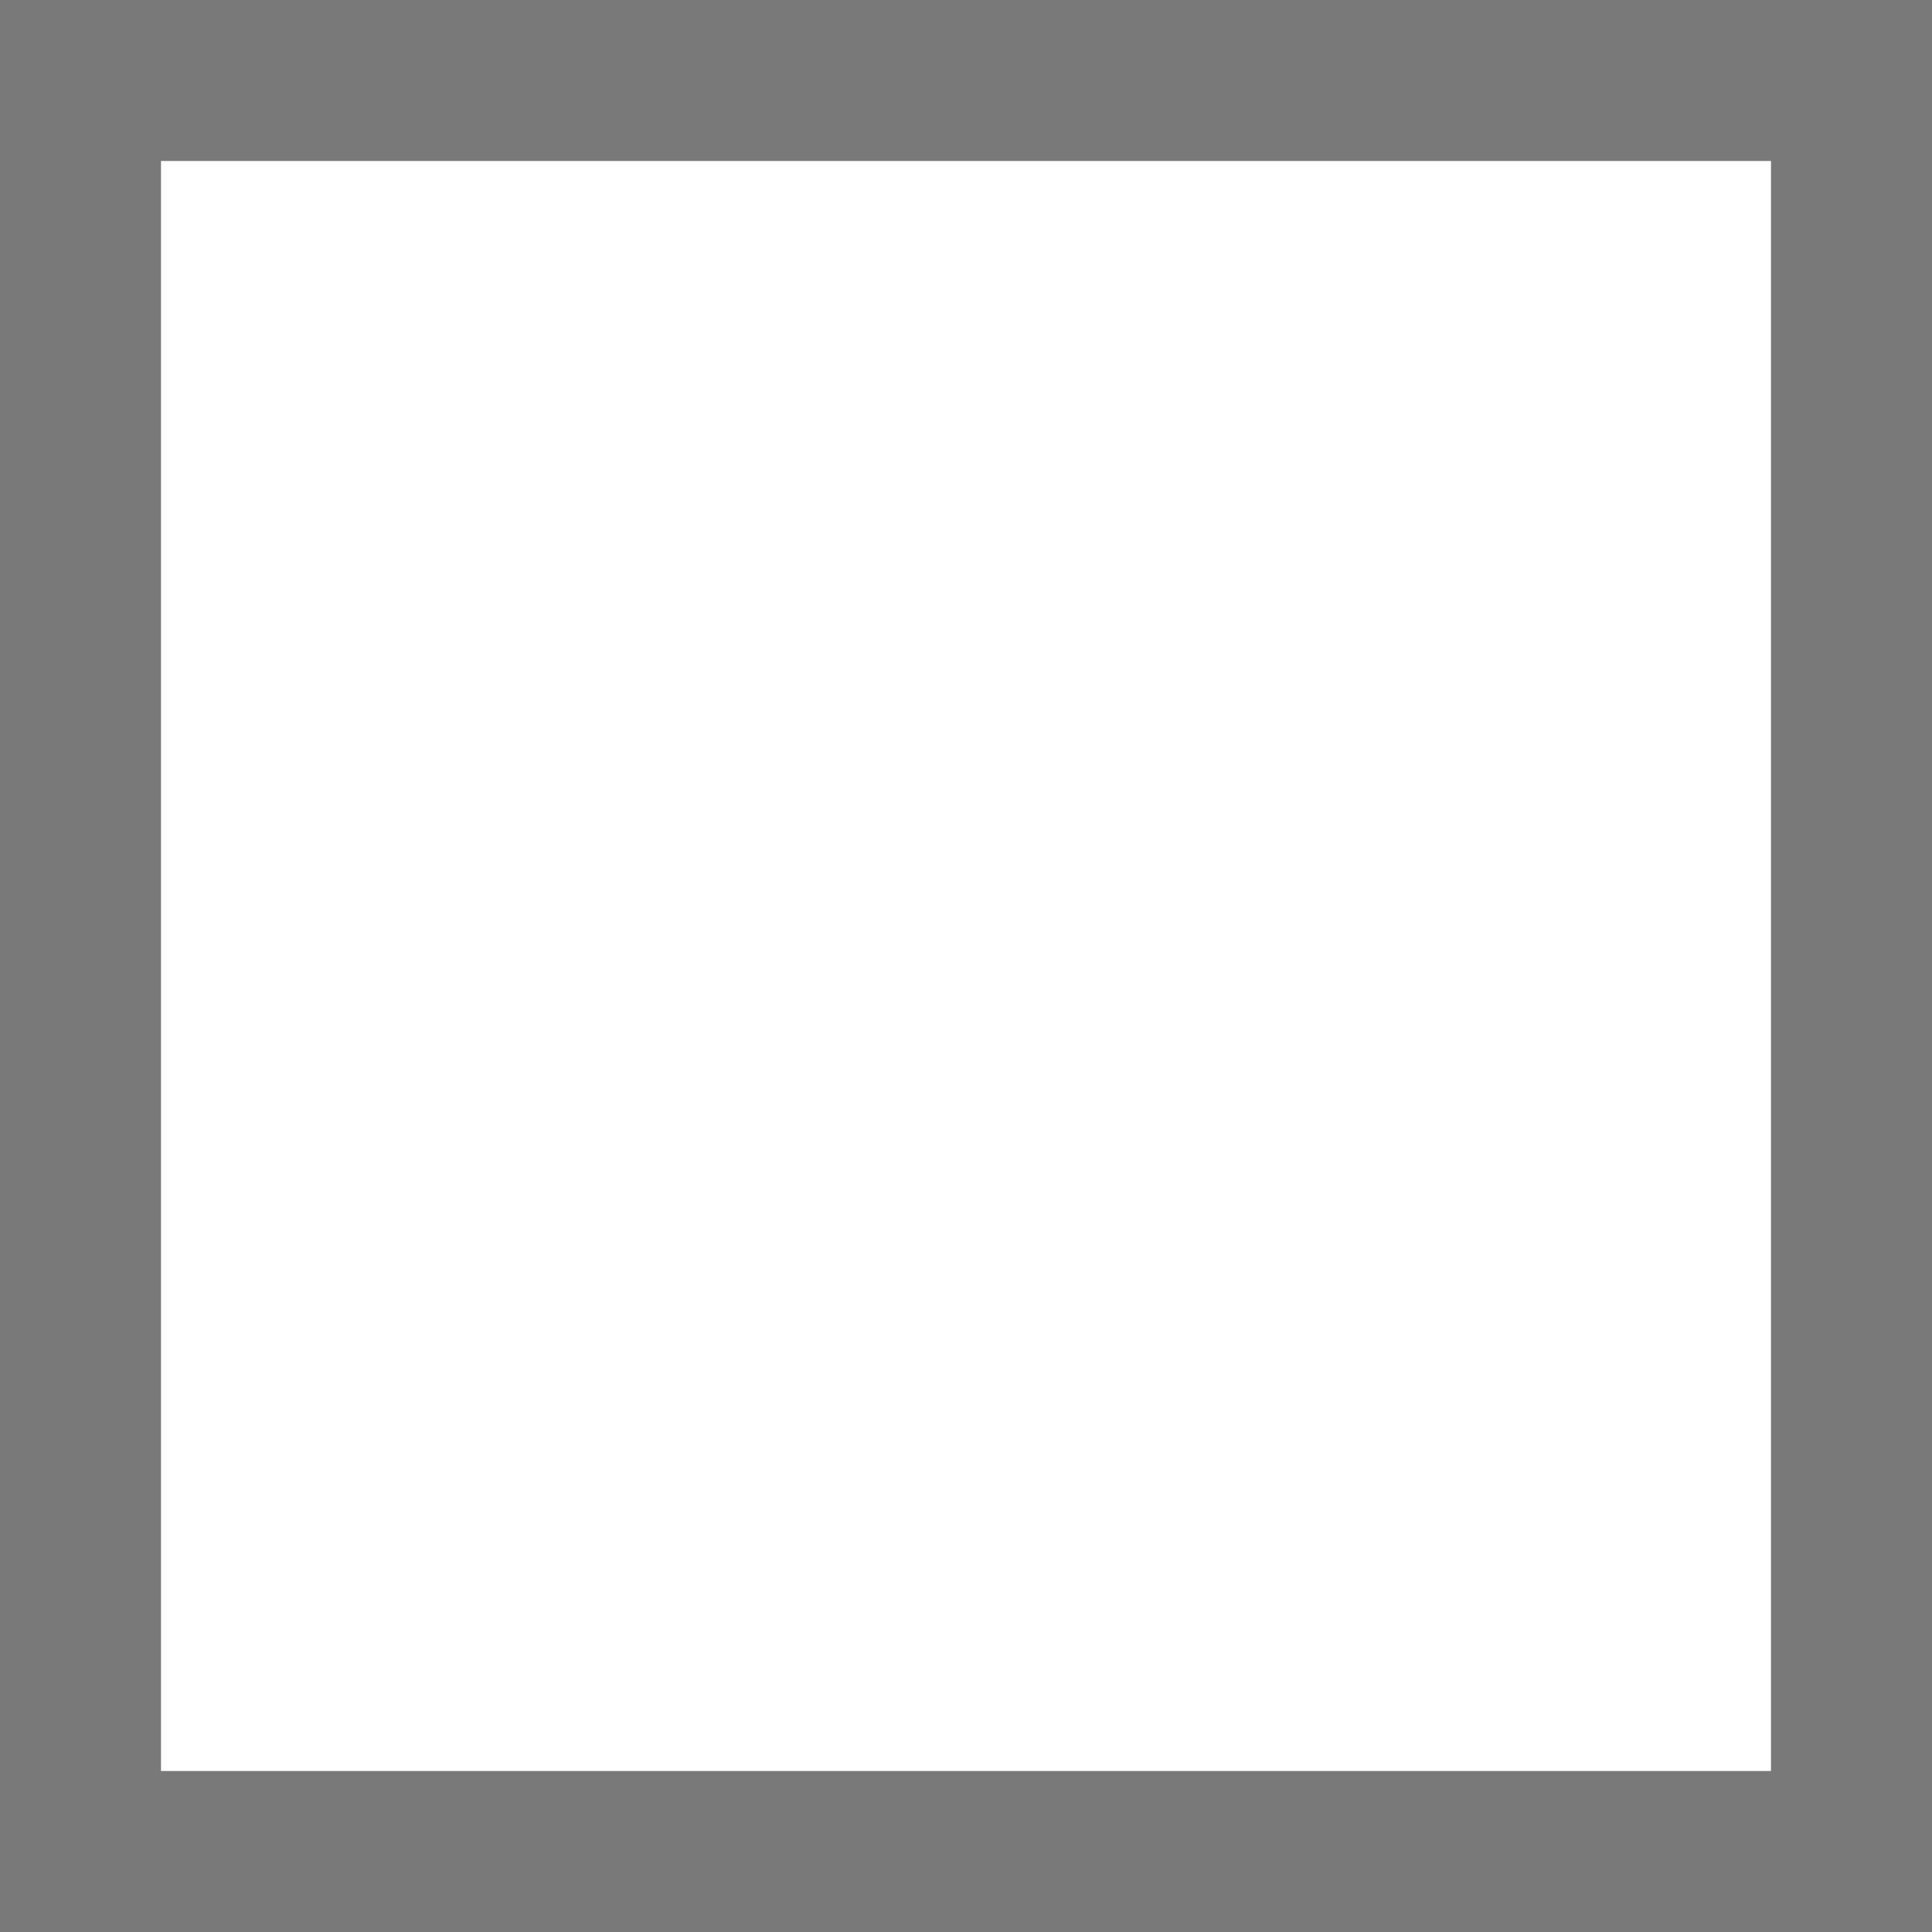
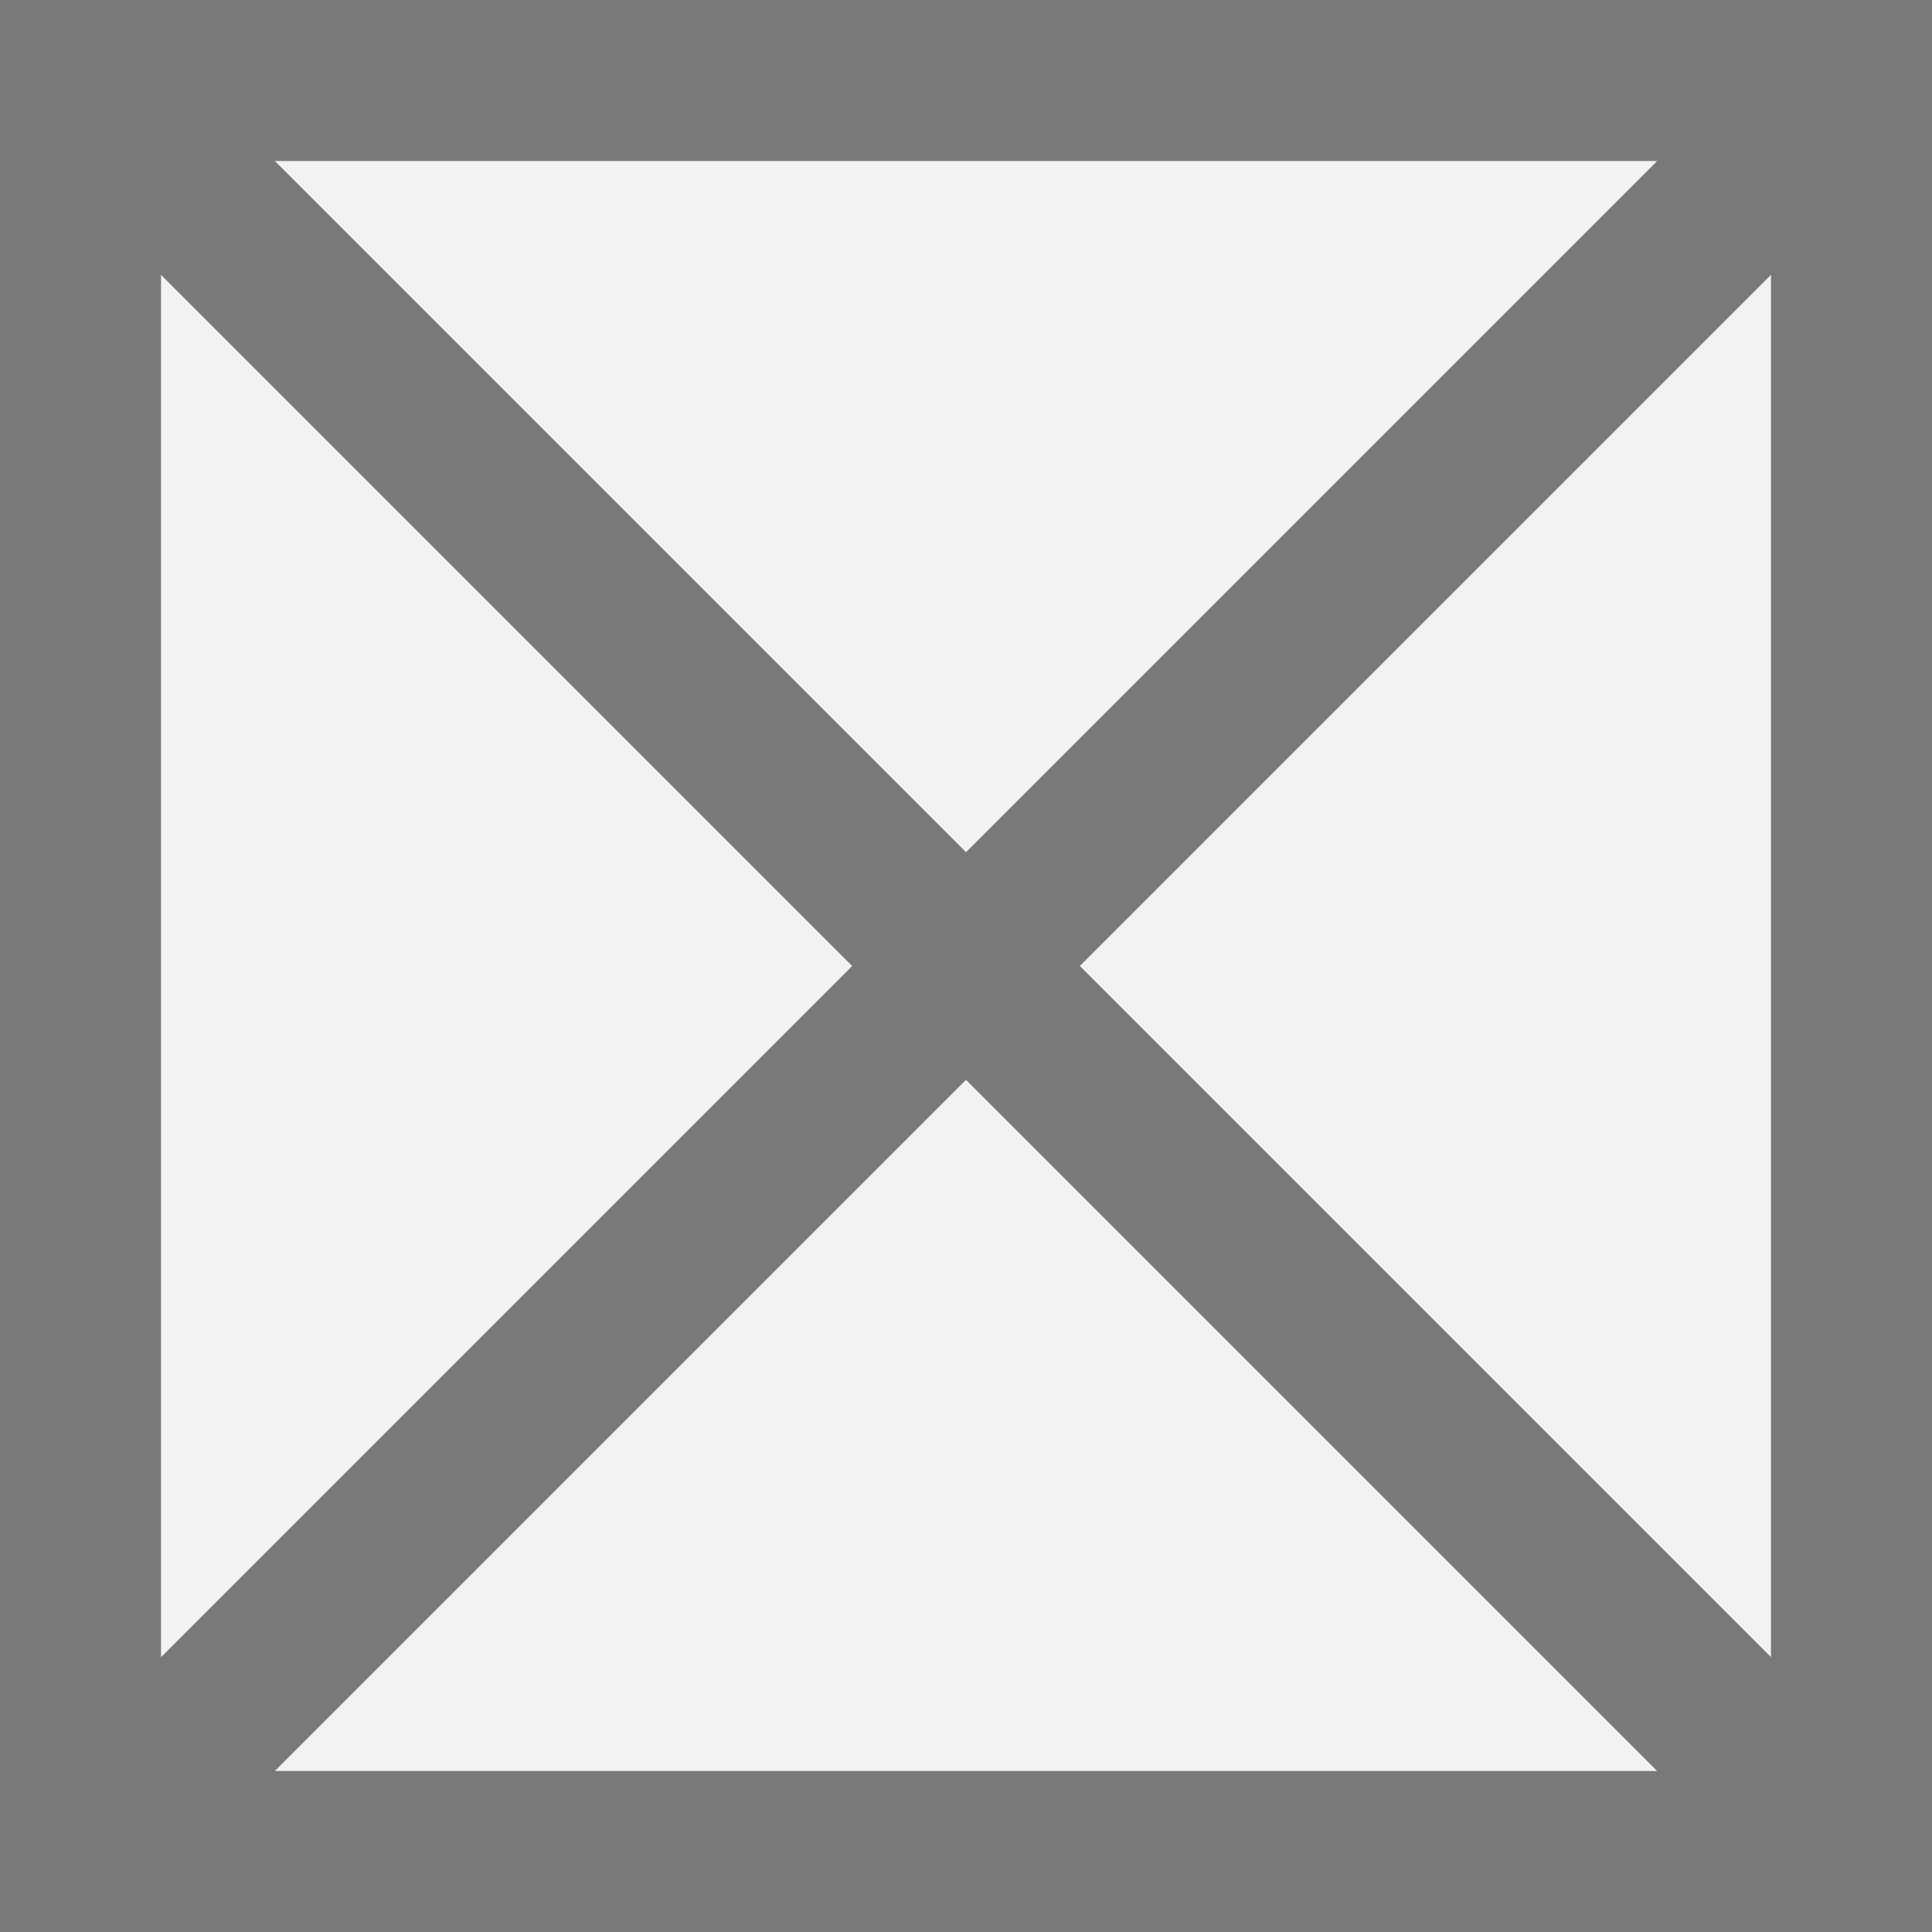
- <svg xmlns="http://www.w3.org/2000/svg" version="1.1" width="12px" height="12px" viewBox="3259 1243  12 12">
-   <path d="M 3259.5 1243.5  L 3270.5 1243.5  L 3270.5 1254.5  L 3259.5 1254.5  L 3259.5 1243.5  Z " fill-rule="nonzero" fill="#ffffff" stroke="none" />
-   <path d="M 3259.5 1243.5  L 3270.5 1243.5  L 3270.5 1254.5  L 3259.5 1254.5  L 3259.5 1243.5  Z " stroke-width="1" stroke="#797979" fill="none" />
+ <svg xmlns="http://www.w3.org/2000/svg" version="1.1" width="12px" height="12px">
+   <g transform="matrix(1 0 0 1 -400 -442 )">
+     <path d="M 400.5 442.5  L 411.5 442.5  L 411.5 453.5  L 400.5 453.5  L 400.5 442.5  Z " fill-rule="nonzero" fill="#f2f2f2" stroke="none" />
+     <path d="M 400.5 442.5  L 411.5 442.5  L 411.5 453.5  L 400.5 453.5  L 400.5 442.5  Z " stroke-width="1" stroke="#797979" fill="none" />
+     <path d="M 400.354 442.354  L 411.646 453.646  M 411.646 442.354  L 400.354 453.646  " stroke-width="1" stroke="#797979" fill="none" />
+   </g>
</svg>
